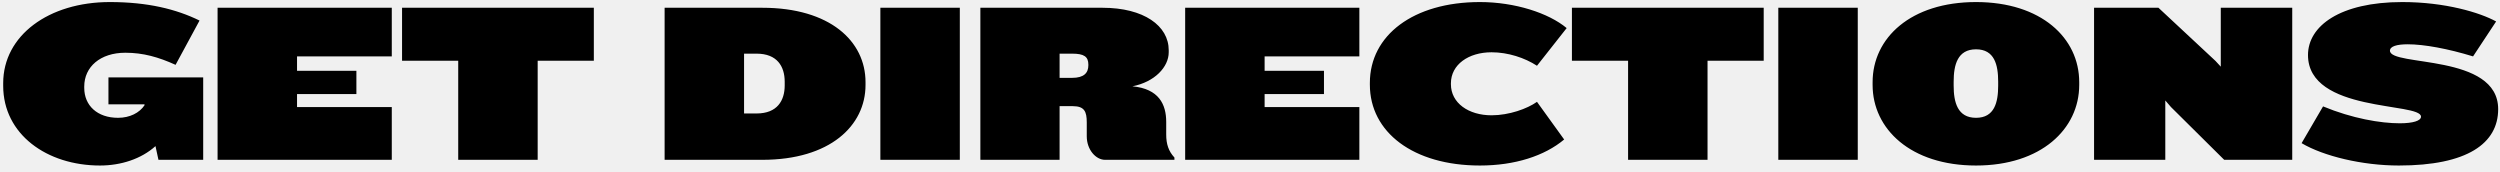
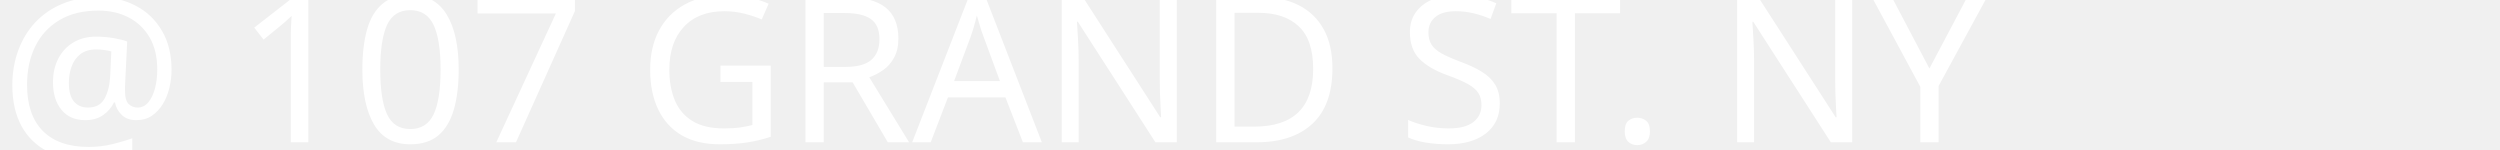
- <svg xmlns="http://www.w3.org/2000/svg" width="219px" height="15px" viewBox="0 0 219 15" version="1.1">
+ <svg xmlns="http://www.w3.org/2000/svg" width="369px" height="22px" viewBox="0 0 369 22" version="1.1">
  <defs />
-   <g id="03" stroke="none" stroke-width="1" fill="none" fill-rule="evenodd">
-     <g id="iPhone-2-columns-Copy-3" transform="translate(-78, -614)" fill="#000000">
-       <g id="Map" transform="translate(-2, 525)">
-         <path d="M97.8,103 L93.88,103 L93.62,101.8 C92.38,102.92 90.6,103.5 88.76,103.5 C84.1,103.5 80.28,100.76 80.28,96.52 L80.28,96.28 C80.28,92.1 84.28,89.18 89.62,89.18 C92.94,89.18 95.44,89.8 97.48,90.8 L95.38,94.68 C93.88,94 92.54,93.62 90.98,93.62 C88.78,93.62 87.38,94.86 87.38,96.58 L87.38,96.7 C87.38,98.24 88.52,99.32 90.34,99.32 C91.38,99.32 92.22,98.88 92.66,98.22 L92.66,98.14 L89.5,98.14 L89.5,95.78 L97.8,95.78 L97.8,103 Z M114.32,103 L99.06,103 L99.06,89.68 L114.32,89.68 L114.32,93.94 L106.02,93.94 L106.02,95.2 L111.22,95.2 L111.22,97.24 L106.02,97.24 L106.02,98.38 L114.32,98.38 L114.32,103 Z M132.02,94.32 L127.1,94.32 L127.1,103 L120.14,103 L120.14,94.32 L115.22,94.32 L115.22,89.68 L132.02,89.68 L132.02,94.32 Z M155.82,96.44 C155.82,100.02 152.7,103 146.78,103 L138.22,103 L138.22,89.68 L146.78,89.68 C152.7,89.68 155.82,92.6 155.82,96.2 L155.82,96.44 Z M148.74,96.48 L148.74,96.16 C148.74,94.82 148.08,93.7 146.28,93.7 L145.18,93.7 L145.18,98.94 L146.28,98.94 C148.08,98.94 148.74,97.82 148.74,96.48 Z M164.08,103 L157.12,103 L157.12,89.68 L164.08,89.68 L164.08,103 Z M182.88,103 L176.8,103 C176,103 175.2,102.12 175.2,100.94 L175.2,99.72 C175.2,98.78 175,98.3 173.98,98.3 L172.82,98.3 L172.82,103 L165.88,103 L165.88,89.68 L176.58,89.68 C180.2,89.68 182.38,91.26 182.38,93.4 L182.38,93.58 C182.38,94.86 181.16,96.18 179.2,96.56 C181.52,96.78 182.16,98.14 182.16,99.68 L182.16,100.78 C182.16,101.62 182.36,102.24 182.88,102.8 L182.88,103 Z M175.34,94.72 L175.34,94.66 C175.34,93.96 174.96,93.7 173.92,93.7 L172.82,93.7 L172.82,95.82 L173.92,95.82 C174.96,95.82 175.34,95.38 175.34,94.72 Z M199.08,103 L183.82,103 L183.82,89.68 L199.08,89.68 L199.08,93.94 L190.78,93.94 L190.78,95.2 L195.98,95.2 L195.98,97.24 L190.78,97.24 L190.78,98.38 L199.08,98.38 L199.08,103 Z M217.02,101.22 C215.3,102.66 212.7,103.5 209.64,103.5 C203.8,103.5 200,100.58 200,96.42 L200,96.26 C200,92.1 203.8,89.18 209.64,89.18 C212.7,89.18 215.66,90.14 217.24,91.46 L214.64,94.76 C213.56,94.06 212.1,93.58 210.66,93.58 C208.64,93.58 207.1,94.66 207.1,96.3 L207.1,96.38 C207.1,98.02 208.64,99.1 210.66,99.1 C212.2,99.1 213.8,98.52 214.64,97.92 L217.02,101.22 Z M234.5,94.32 L229.58,94.32 L229.58,103 L222.62,103 L222.62,94.32 L217.7,94.32 L217.7,89.68 L234.5,89.68 L234.5,94.32 Z M242.74,103 L235.78,103 L235.78,89.68 L242.74,89.68 L242.74,103 Z M262.14,96.44 C262.14,100.3 258.8,103.5 253.1,103.5 C247.38,103.5 244.04,100.3 244.04,96.44 L244.04,96.2 C244.04,92.32 247.38,89.18 253.1,89.18 C258.8,89.18 262.14,92.32 262.14,96.2 L262.14,96.44 Z M255.04,96.5 L255.04,96.16 C255.04,94.68 254.72,93.32 253.1,93.32 C251.48,93.32 251.14,94.68 251.14,96.16 L251.14,96.5 C251.14,97.96 251.48,99.32 253.1,99.32 C254.72,99.32 255.04,97.96 255.04,96.5 Z M280.8,103 L274.84,103 L270.18,98.38 L269.68,97.8 L269.68,103 L263.44,103 L263.44,89.68 L269.08,89.68 L274.08,94.34 L274.54,94.84 L274.54,89.68 L280.8,89.68 L280.8,103 Z M298.84,98.56 C298.84,101.56 296.14,103.5 290.14,103.5 C286.94,103.5 283.54,102.68 281.62,101.54 L283.5,98.32 C286.06,99.38 288.54,99.8 290.22,99.8 C291.38,99.8 292.08,99.58 292.08,99.22 C292.08,97.94 282.18,98.9 282.18,93.82 C282.18,91.28 284.98,89.18 290.44,89.18 C294.2,89.18 297.24,90.1 298.66,90.88 L296.64,93.94 C294.42,93.26 292.34,92.88 290.92,92.88 C289.96,92.88 289.36,93.06 289.36,93.44 C289.36,94.86 298.84,93.66 298.84,98.56 Z" id="GET-DIRECTIONS" />
+   <g id="Page-1" stroke="none" stroke-width="1" fill="none" fill-rule="evenodd" font-family="Knockout-HTF94-UltmtSumo, Knockout" font-size="30" font-weight="normal">
+     <g id="Desktop-Copy" transform="translate(-968, -720)" fill="#FFFFFF">
+       <g id="map" transform="translate(864, 576)">
+         <text id="@-107-GRAND-ST.-NY">
+           <tspan x="288" y="129" />
+           <tspan x="104.085" y="165">@ 107 GRAND ST. NY </tspan>
+         </text>
      </g>
    </g>
  </g>
</svg>
